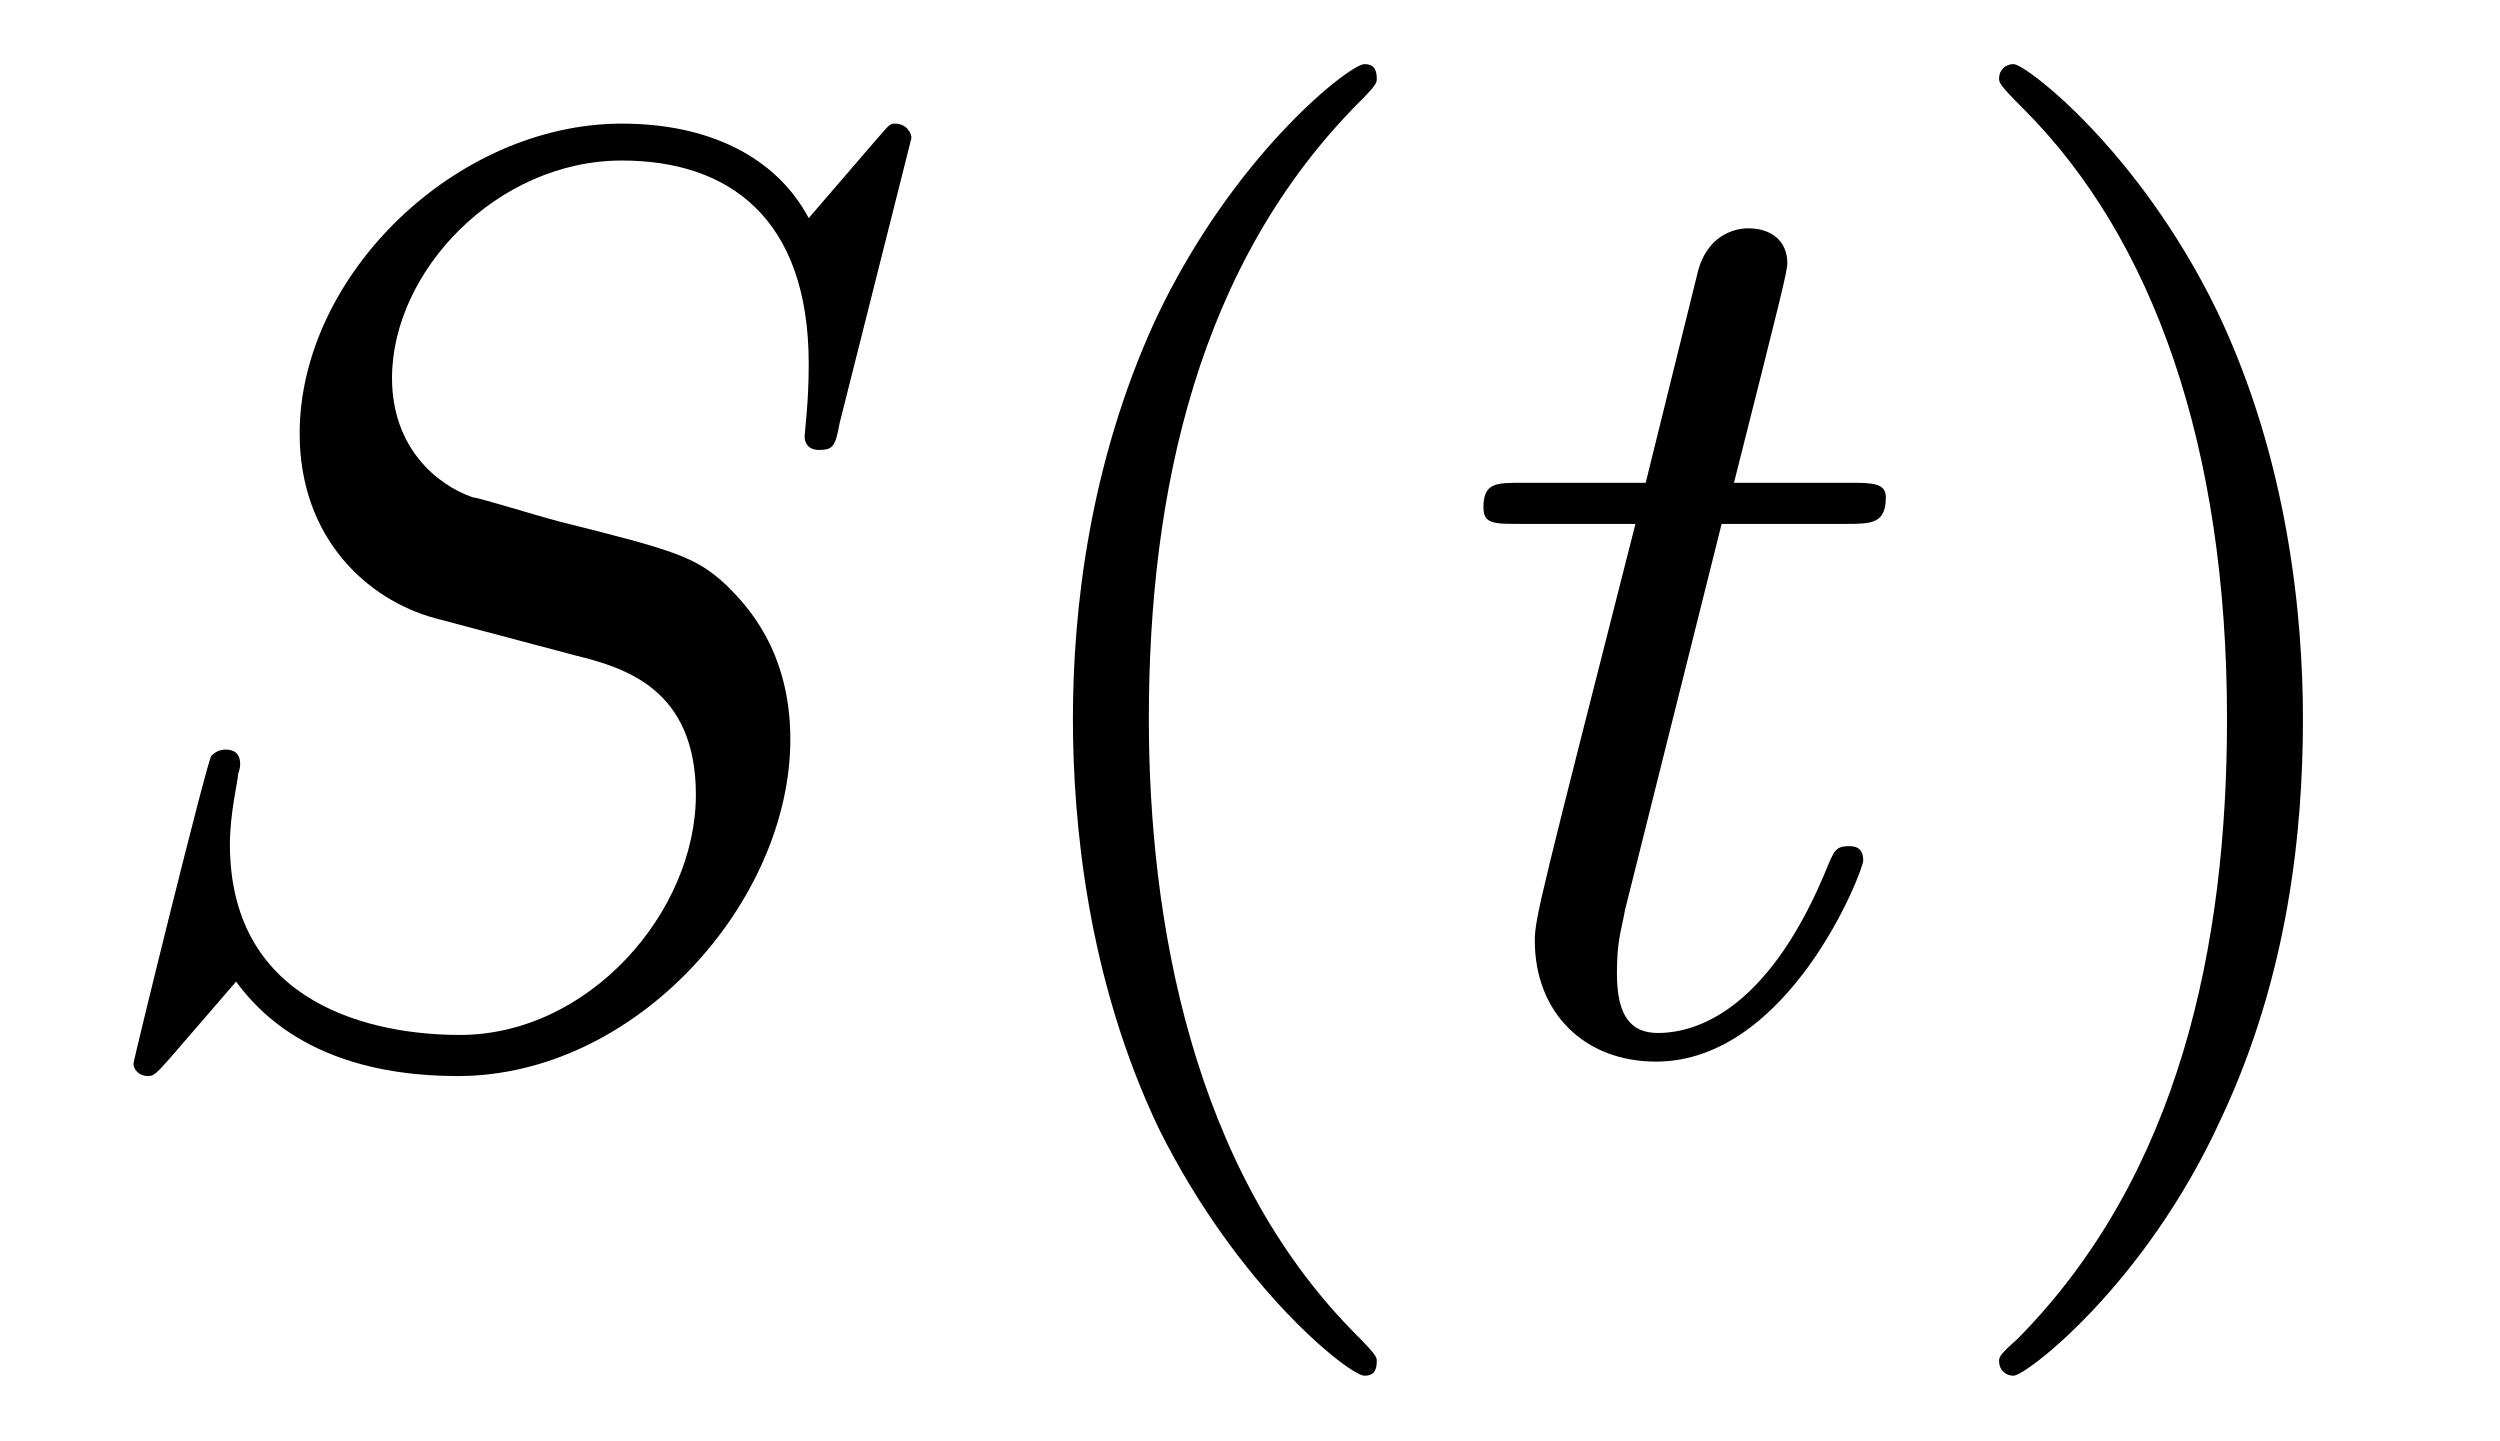
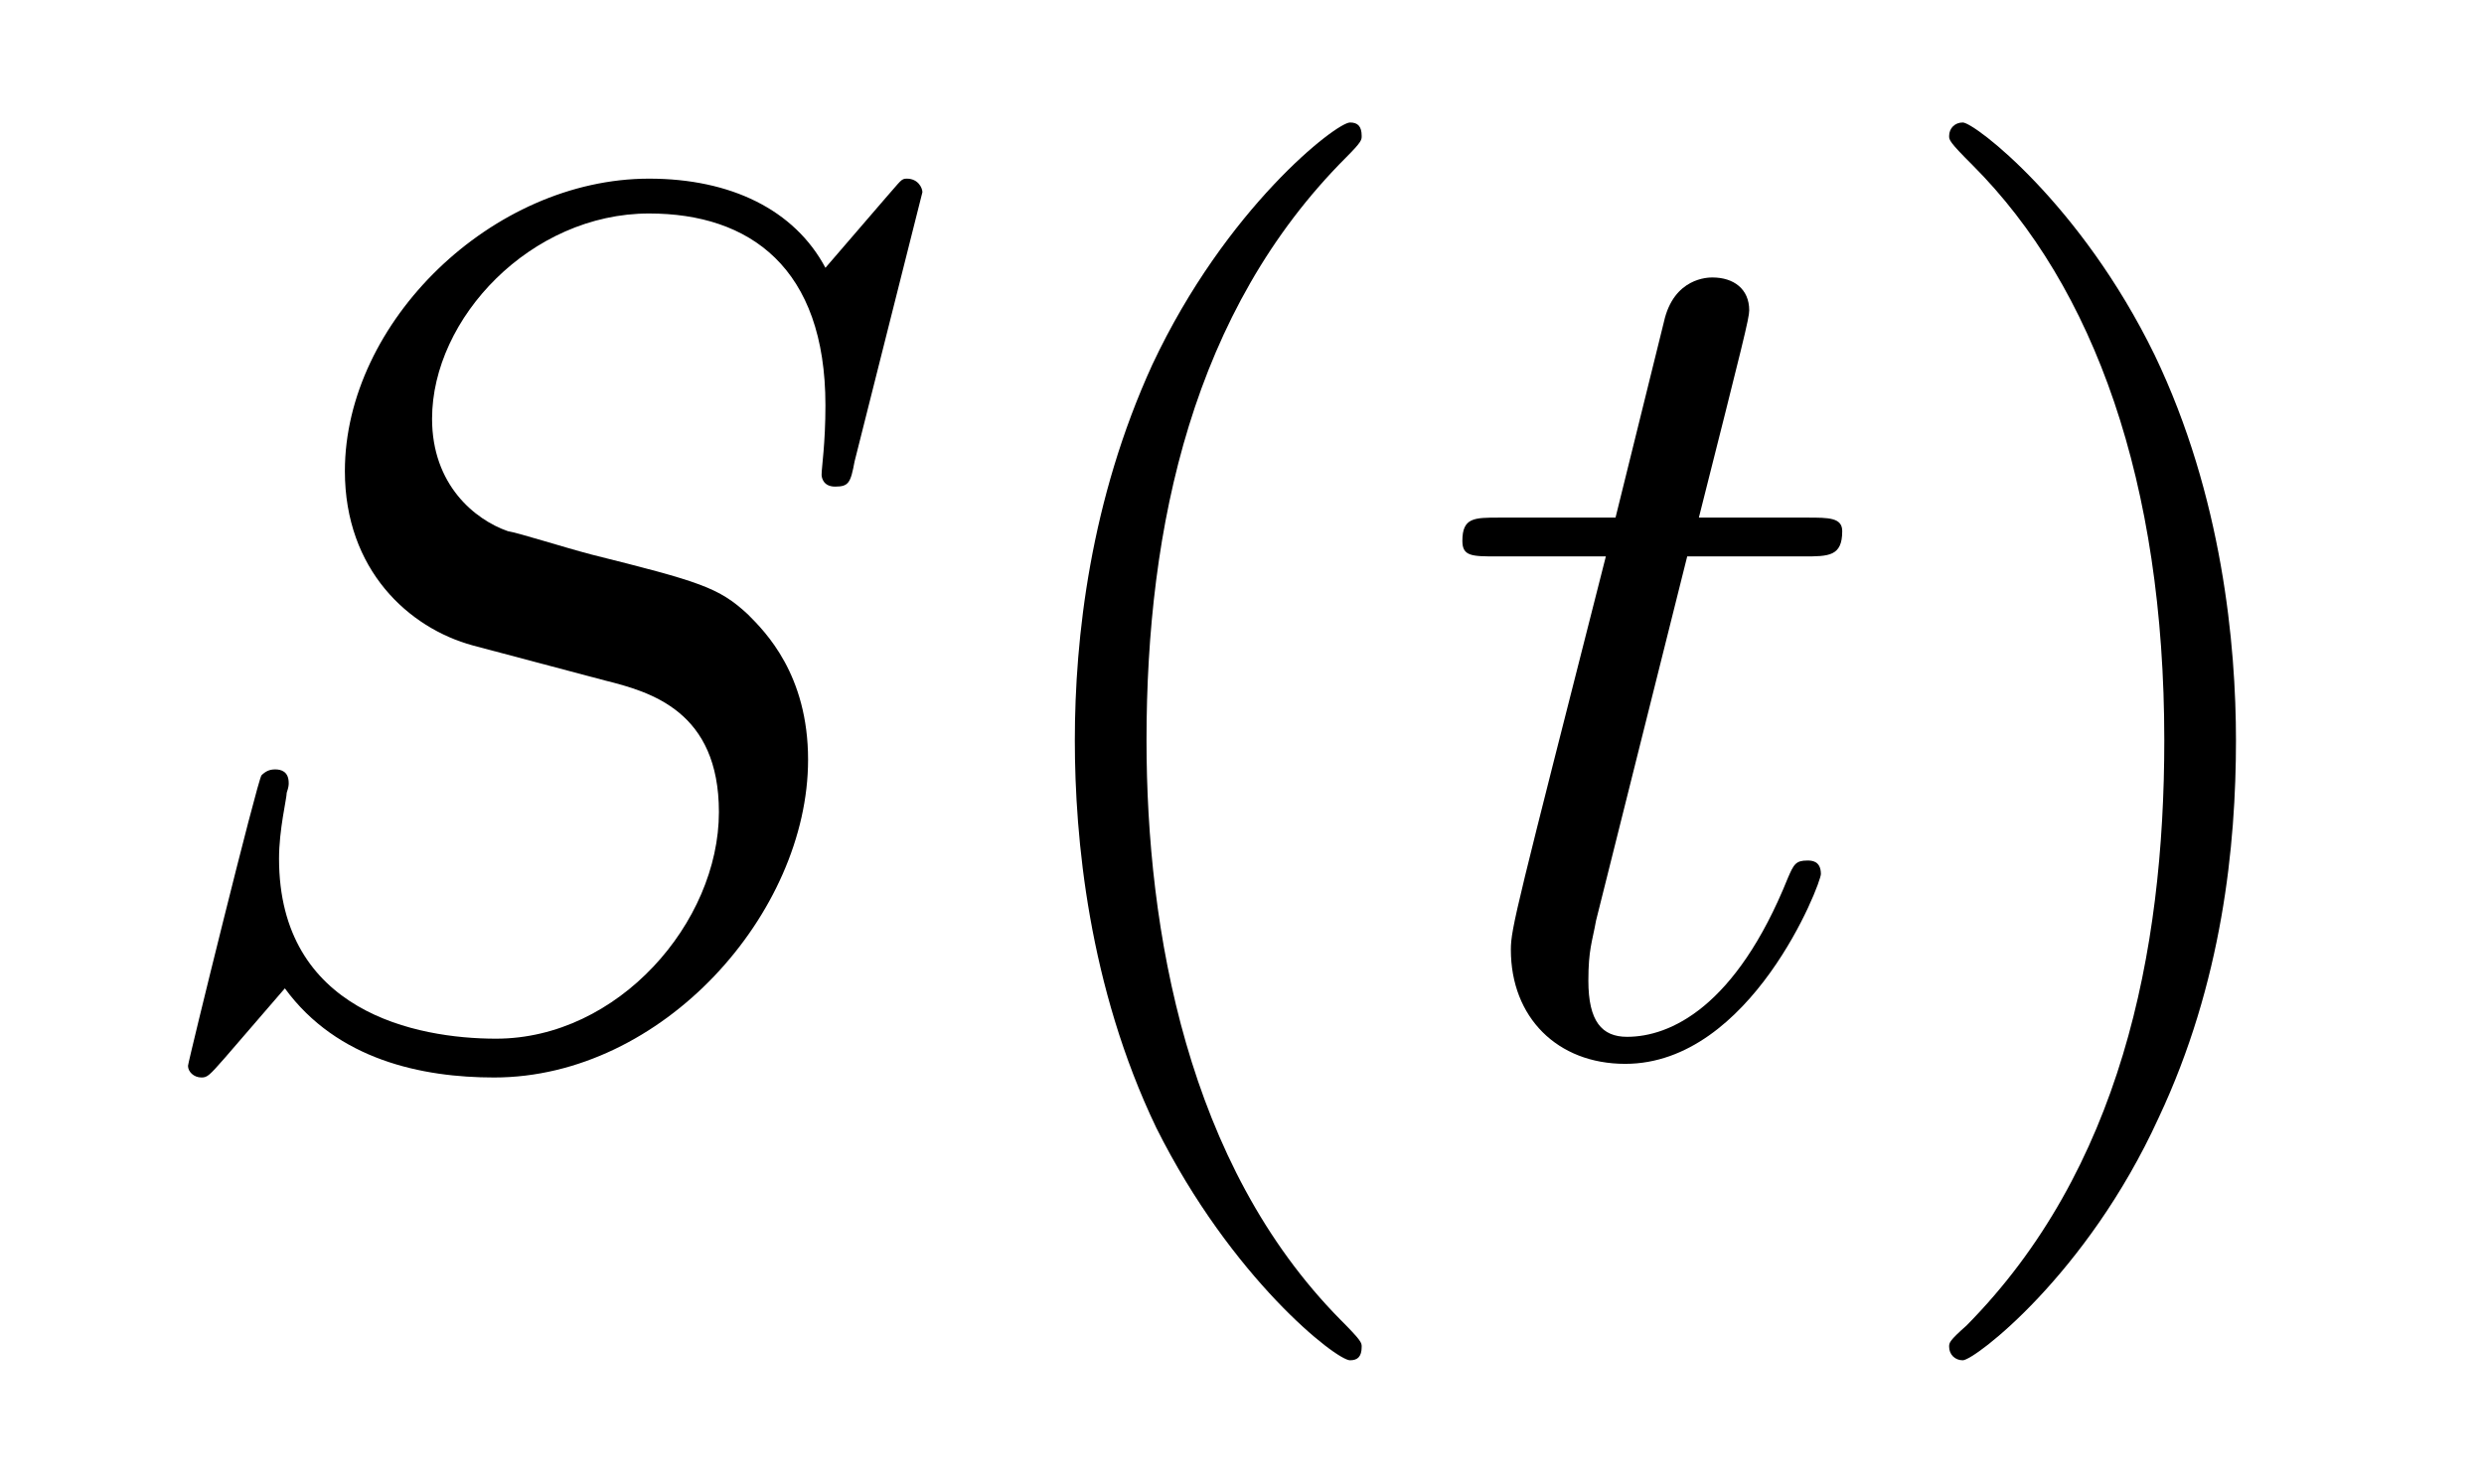
- <svg xmlns="http://www.w3.org/2000/svg" xmlns:xlink="http://www.w3.org/1999/xlink" viewBox="0 0 19.03 10.963" version="1.2">
+ <svg xmlns="http://www.w3.org/2000/svg" xmlns:xlink="http://www.w3.org/1999/xlink" viewBox="0 0 20.03 11.963" version="1.2">
  <defs>
    <g>
      <symbol overflow="visible" id="glyph0-0">
        <path style="stroke:none;" d="" />
      </symbol>
      <symbol overflow="visible" id="glyph0-1">
        <path style="stroke:none;" d="M 6.438 -6.922 C 6.438 -6.953 6.406 -7.031 6.312 -7.031 C 6.266 -7.031 6.266 -7.016 6.141 -6.875 L 5.656 -6.312 C 5.406 -6.781 4.891 -7.031 4.234 -7.031 C 2.969 -7.031 1.781 -5.875 1.781 -4.672 C 1.781 -3.875 2.297 -3.406 2.812 -3.266 L 3.875 -2.984 C 4.25 -2.891 4.797 -2.734 4.797 -1.922 C 4.797 -1.031 3.984 -0.094 3 -0.094 C 2.359 -0.094 1.25 -0.312 1.25 -1.547 C 1.25 -1.781 1.312 -2.031 1.312 -2.078 C 1.328 -2.125 1.328 -2.141 1.328 -2.156 C 1.328 -2.25 1.266 -2.266 1.219 -2.266 C 1.172 -2.266 1.141 -2.25 1.109 -2.219 C 1.078 -2.188 0.516 0.094 0.516 0.125 C 0.516 0.172 0.562 0.219 0.625 0.219 C 0.672 0.219 0.688 0.203 0.812 0.062 L 1.297 -0.5 C 1.719 0.078 2.406 0.219 2.984 0.219 C 4.344 0.219 5.516 -1.109 5.516 -2.344 C 5.516 -3.031 5.172 -3.375 5.031 -3.516 C 4.797 -3.734 4.641 -3.781 3.766 -4 C 3.531 -4.062 3.188 -4.172 3.094 -4.188 C 2.828 -4.281 2.484 -4.562 2.484 -5.094 C 2.484 -5.906 3.281 -6.75 4.234 -6.75 C 5.047 -6.75 5.656 -6.312 5.656 -5.203 C 5.656 -4.891 5.625 -4.703 5.625 -4.641 C 5.625 -4.641 5.625 -4.547 5.734 -4.547 C 5.844 -4.547 5.859 -4.578 5.891 -4.75 Z M 6.438 -6.922 " />
      </symbol>
      <symbol overflow="visible" id="glyph0-2">
        <path style="stroke:none;" d="M 2.047 -3.984 L 2.984 -3.984 C 3.188 -3.984 3.297 -3.984 3.297 -4.188 C 3.297 -4.297 3.188 -4.297 3.016 -4.297 L 2.141 -4.297 C 2.5 -5.719 2.547 -5.906 2.547 -5.969 C 2.547 -6.141 2.422 -6.234 2.25 -6.234 C 2.219 -6.234 1.938 -6.234 1.859 -5.875 L 1.469 -4.297 L 0.531 -4.297 C 0.328 -4.297 0.234 -4.297 0.234 -4.109 C 0.234 -3.984 0.312 -3.984 0.516 -3.984 L 1.391 -3.984 C 0.672 -1.156 0.625 -0.984 0.625 -0.812 C 0.625 -0.266 1 0.109 1.547 0.109 C 2.562 0.109 3.125 -1.344 3.125 -1.422 C 3.125 -1.531 3.047 -1.531 3.016 -1.531 C 2.922 -1.531 2.906 -1.5 2.859 -1.391 C 2.438 -0.344 1.906 -0.109 1.562 -0.109 C 1.359 -0.109 1.25 -0.234 1.25 -0.562 C 1.25 -0.812 1.281 -0.875 1.312 -1.047 Z M 2.047 -3.984 " />
      </symbol>
      <symbol overflow="visible" id="glyph1-0">
        <path style="stroke:none;" d="" />
      </symbol>
      <symbol overflow="visible" id="glyph1-1">
        <path style="stroke:none;" d="M 3.297 2.391 C 3.297 2.359 3.297 2.344 3.125 2.172 C 1.891 0.922 1.562 -0.969 1.562 -2.5 C 1.562 -4.234 1.938 -5.969 3.172 -7.203 C 3.297 -7.328 3.297 -7.344 3.297 -7.375 C 3.297 -7.453 3.266 -7.484 3.203 -7.484 C 3.094 -7.484 2.203 -6.797 1.609 -5.531 C 1.109 -4.438 0.984 -3.328 0.984 -2.5 C 0.984 -1.719 1.094 -0.516 1.641 0.625 C 2.25 1.844 3.094 2.5 3.203 2.5 C 3.266 2.5 3.297 2.469 3.297 2.391 Z M 3.297 2.391 " />
      </symbol>
      <symbol overflow="visible" id="glyph1-2">
        <path style="stroke:none;" d="M 2.875 -2.5 C 2.875 -3.266 2.766 -4.469 2.219 -5.609 C 1.625 -6.828 0.766 -7.484 0.672 -7.484 C 0.609 -7.484 0.562 -7.438 0.562 -7.375 C 0.562 -7.344 0.562 -7.328 0.75 -7.141 C 1.734 -6.156 2.297 -4.578 2.297 -2.5 C 2.297 -0.781 1.938 0.969 0.703 2.219 C 0.562 2.344 0.562 2.359 0.562 2.391 C 0.562 2.453 0.609 2.5 0.672 2.5 C 0.766 2.5 1.672 1.812 2.25 0.547 C 2.766 -0.547 2.875 -1.656 2.875 -2.5 Z M 2.875 -2.5 " />
      </symbol>
    </g>
-     <clipPath id="clip1">
-       <path d="M 8 0 L 11 0 L 11 10.965 L 8 10.965 Z M 8 0 " />
-     </clipPath>
-     <clipPath id="clip2">
-       <path d="M 15 0 L 18 0 L 18 10.965 L 15 10.965 Z M 15 0 " />
-     </clipPath>
  </defs>
  <g id="surface1">
    <g style="fill:rgb(0%,0%,0%);fill-opacity:1;">
-       <use xlink:href="#glyph0-1" x="0.5" y="7.972" />
-     </g>
-     <g clip-path="url(#clip1)" clip-rule="nonzero">
-       <g style="fill:rgb(0%,0%,0%);fill-opacity:1;">
-         <use xlink:href="#glyph1-1" x="7.183" y="7.972" />
-       </g>
+       <use xlink:href="#glyph0-1" x="1" y="8.472" />
    </g>
    <g style="fill:rgb(0%,0%,0%);fill-opacity:1;">
-       <use xlink:href="#glyph0-2" x="11.058" y="7.972" />
+       <use xlink:href="#glyph1-1" x="7.683" y="8.472" />
    </g>
-     <g clip-path="url(#clip2)" clip-rule="nonzero">
-       <g style="fill:rgb(0%,0%,0%);fill-opacity:1;">
-         <use xlink:href="#glyph1-2" x="14.655" y="7.972" />
-       </g>
+     <g style="fill:rgb(0%,0%,0%);fill-opacity:1;">
+       <use xlink:href="#glyph0-2" x="11.558" y="8.472" />
+     </g>
+     <g style="fill:rgb(0%,0%,0%);fill-opacity:1;">
+       <use xlink:href="#glyph1-2" x="15.155" y="8.472" />
    </g>
  </g>
</svg>
